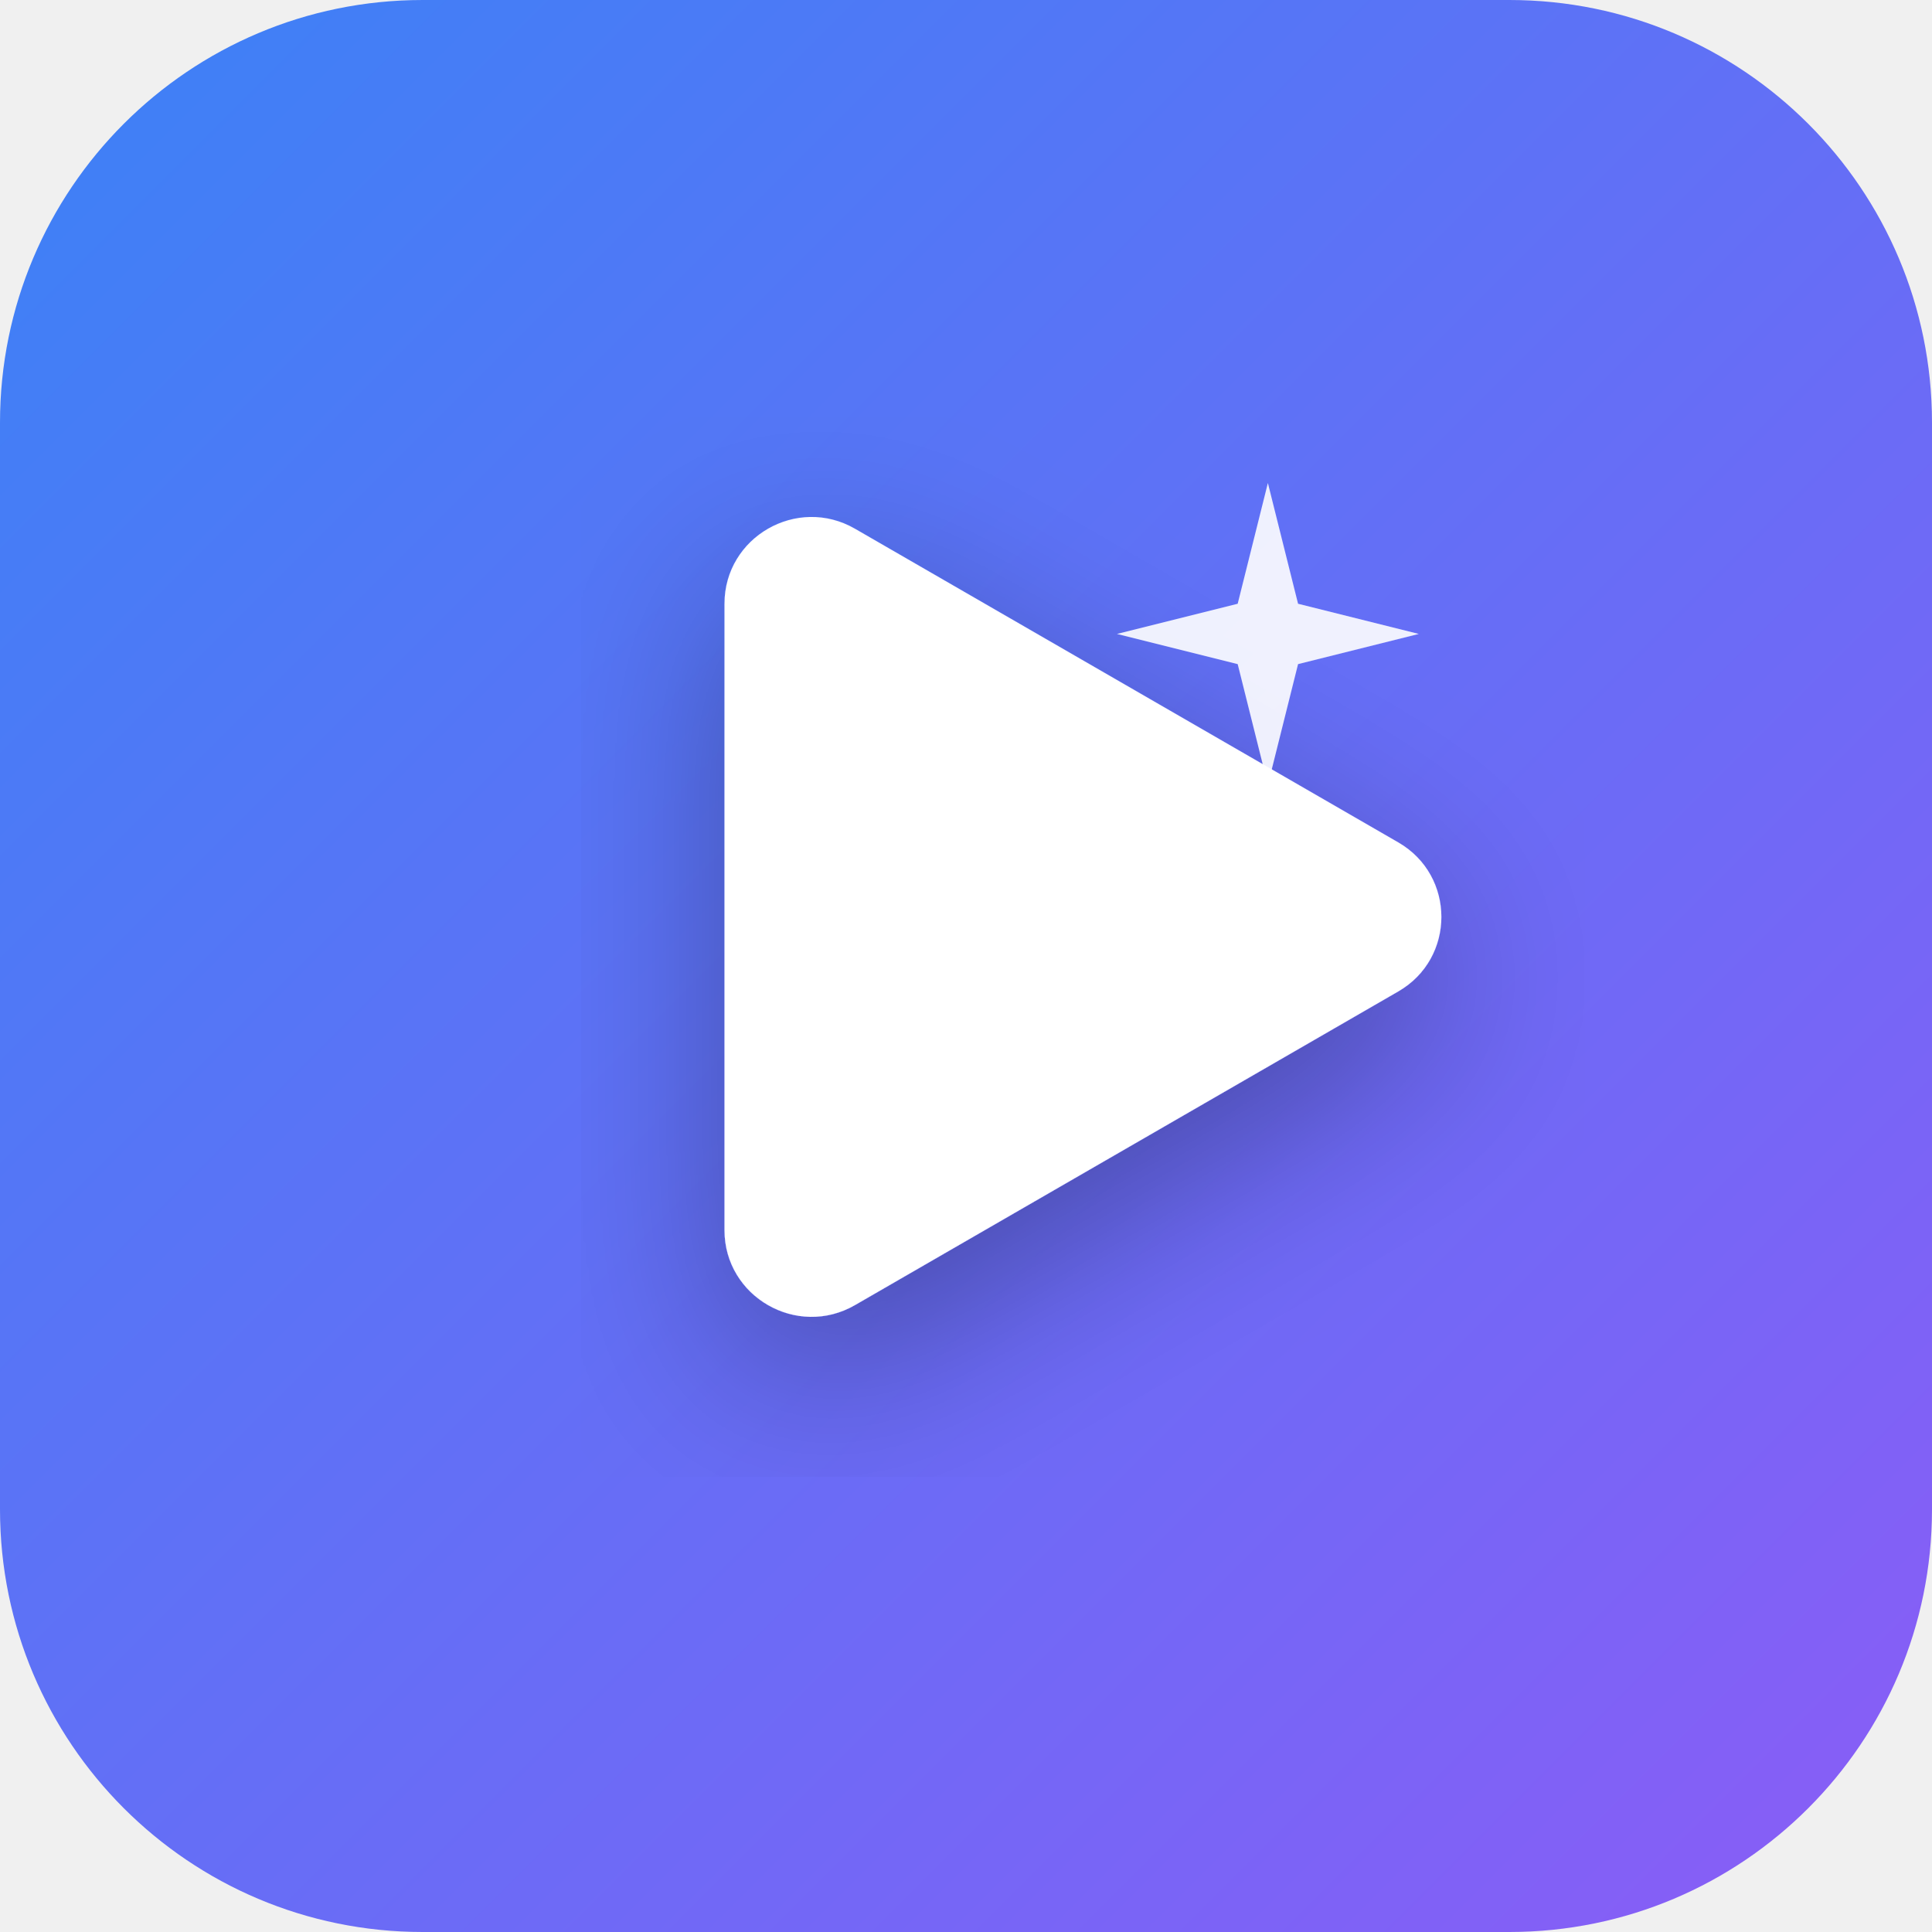
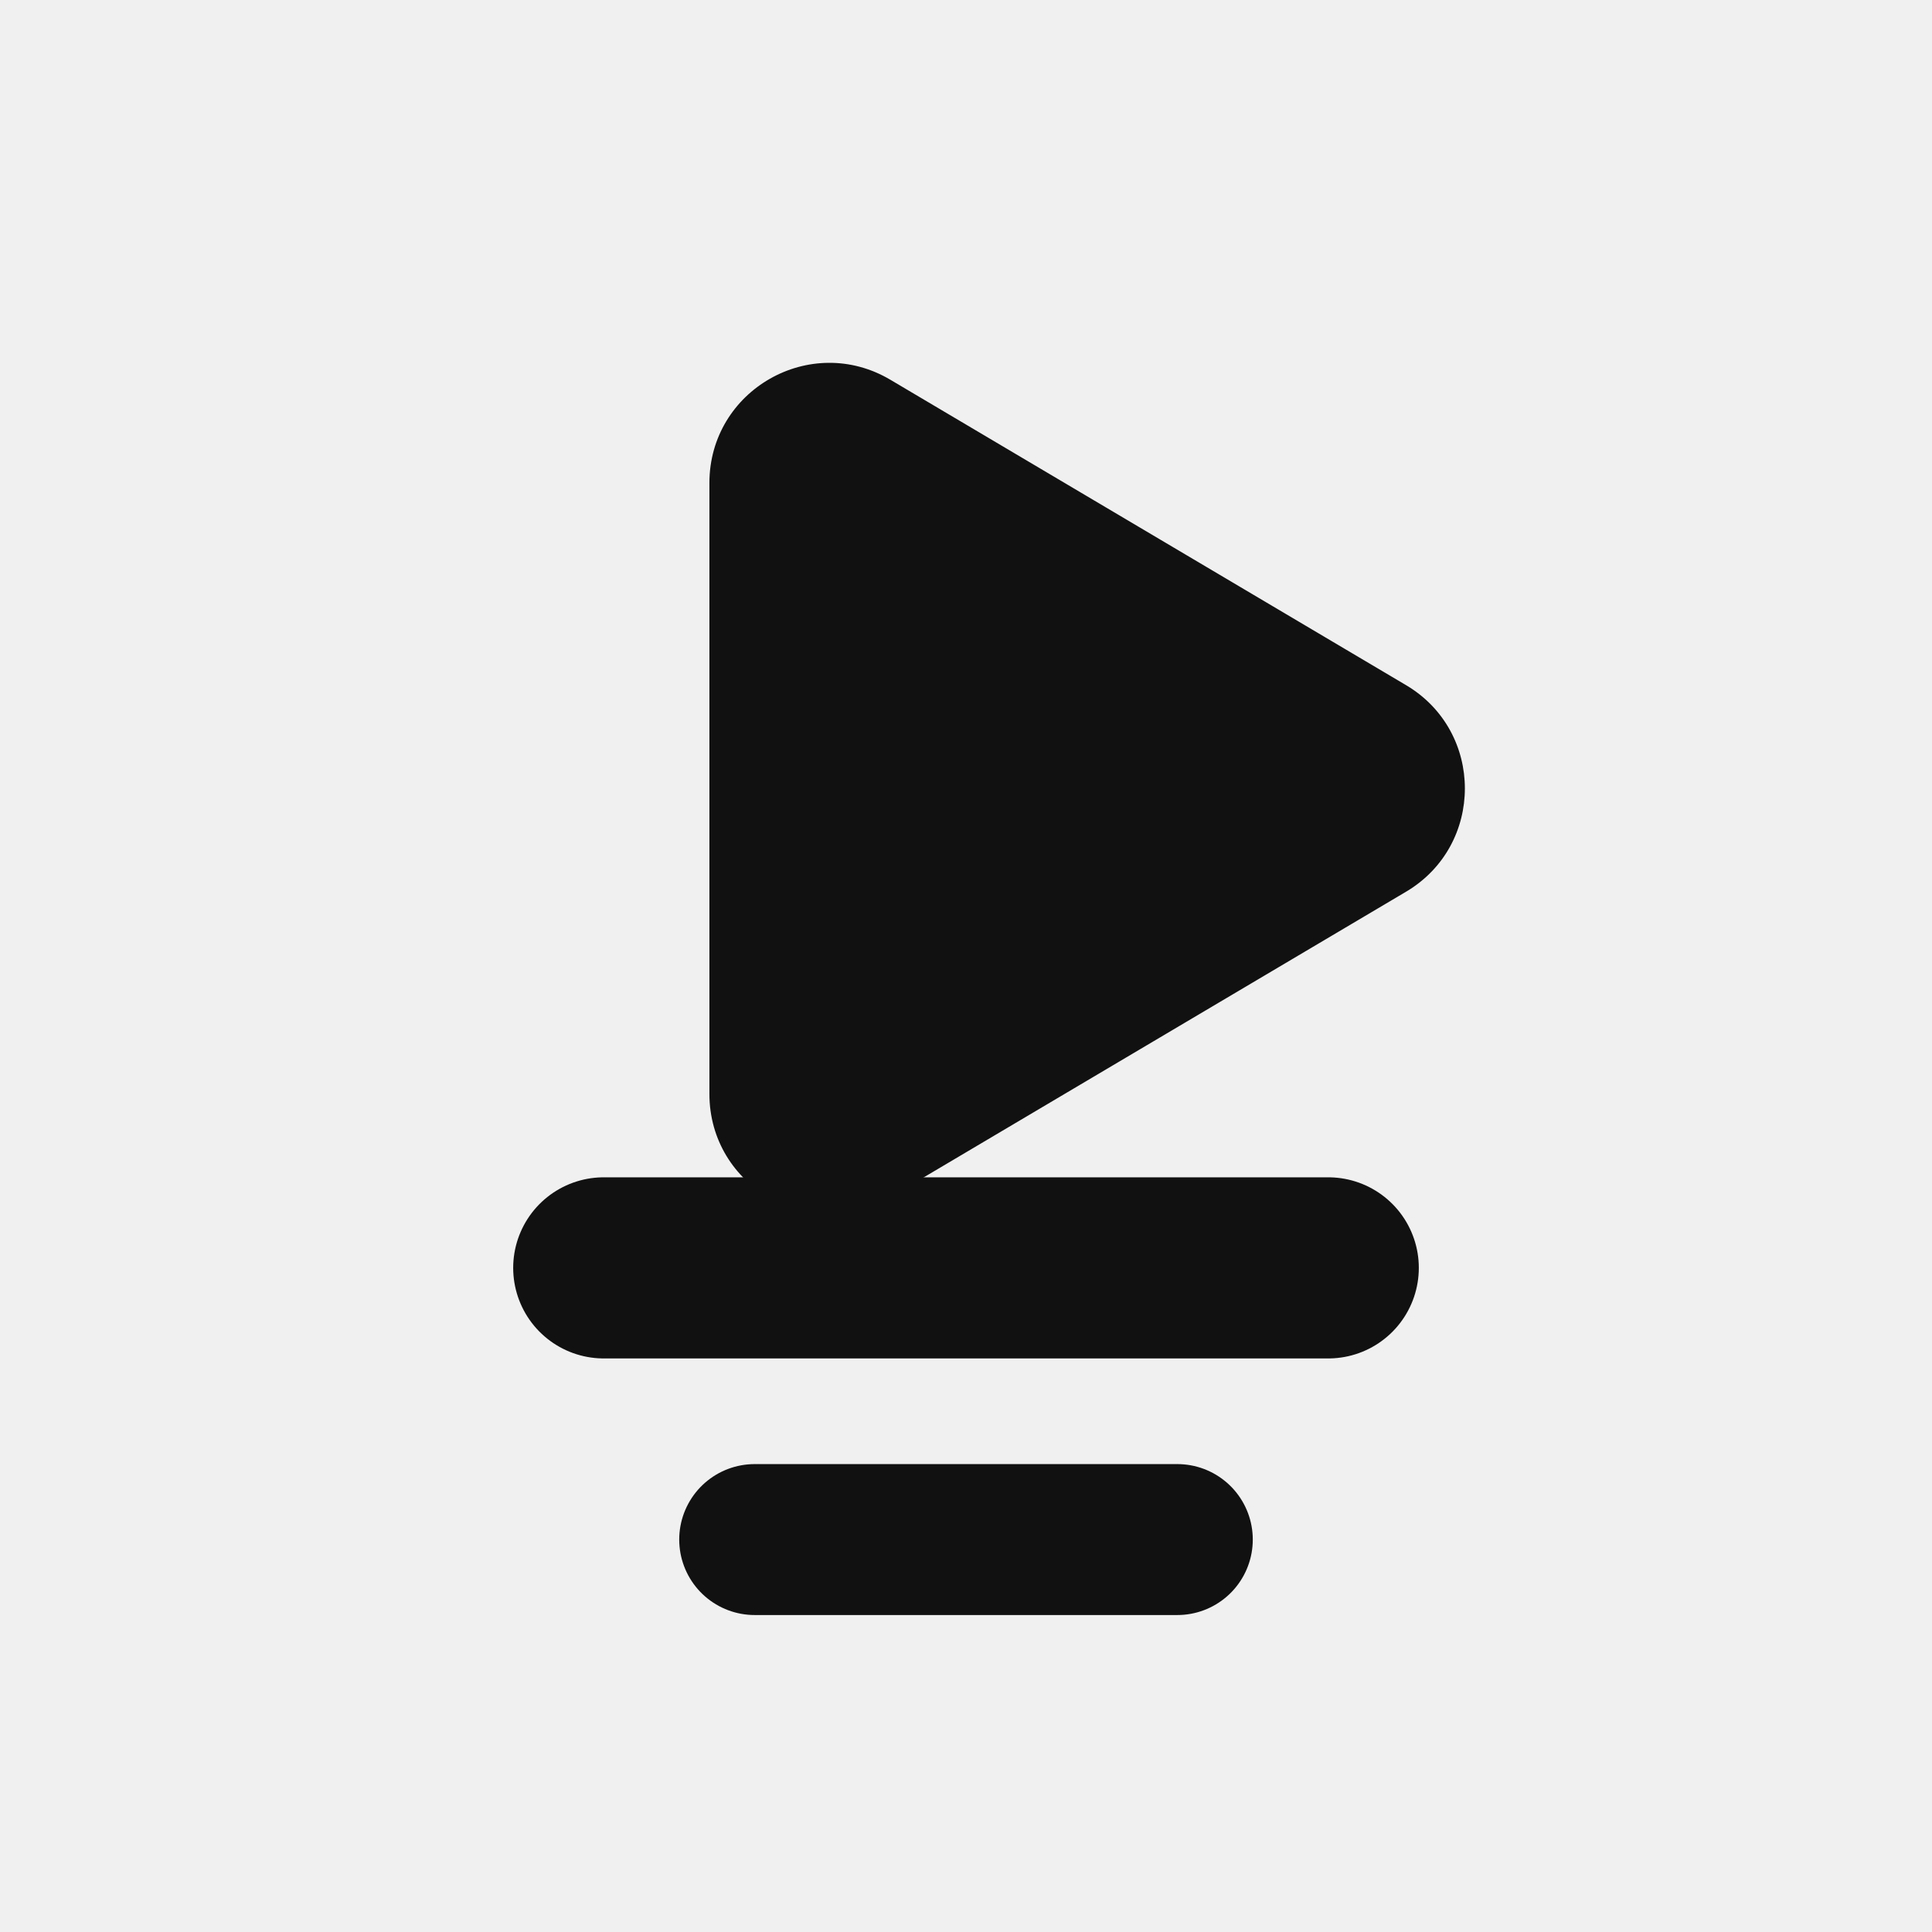
<svg xmlns="http://www.w3.org/2000/svg" width="128" height="128" viewBox="0 0 128 128" fill="none">
-   <defs>
-     <linearGradient id="bg" x1="0%" y1="0%" x2="100%" y2="100%">
-       <stop offset="0%" stop-color="#3b82f6" />
-       <stop offset="100%" stop-color="#8b5cf6" />
-     </linearGradient>
-     <filter id="glow" x="-20%" y="-20%" width="140%" height="140%">
-       <feDropShadow dx="0" dy="4" stdDeviation="6" flood-color="#000000" flood-opacity="0.3" />
-     </filter>
-   </defs>
-   <rect width="128" height="128" rx="28" fill="url(#bg)" />
-   <path d="M48 40 C48 35.582 52.812 32.817 56.643 35.03L92.643 55.814C96.445 58.01 96.445 63.486 92.643 65.682L56.643 86.466C52.812 88.679 48 85.914 48 81.496V40Z" fill="white" filter="url(#glow)" />
-   <path d="M84 32 L86 40 L94 42 L86 44 L84 52 L82 44 L74 42 L82 40 Z" fill="white" opacity="0.9" />
+   <path d="M47 32C47 25.841 53.691 22.023 58.988 25.159L93.154 45.393C98.351 48.471 98.351 56.001 93.154 59.079L58.988 79.313C53.691 82.449 47 78.631 47 72.472V32Z" fill="#111111" />
+   <path d="M40 84H88" stroke="#111111" stroke-width="12" stroke-linecap="round" />
+   <path d="M50 102H78" stroke="#111111" stroke-width="10" stroke-linecap="round" />
</svg>
